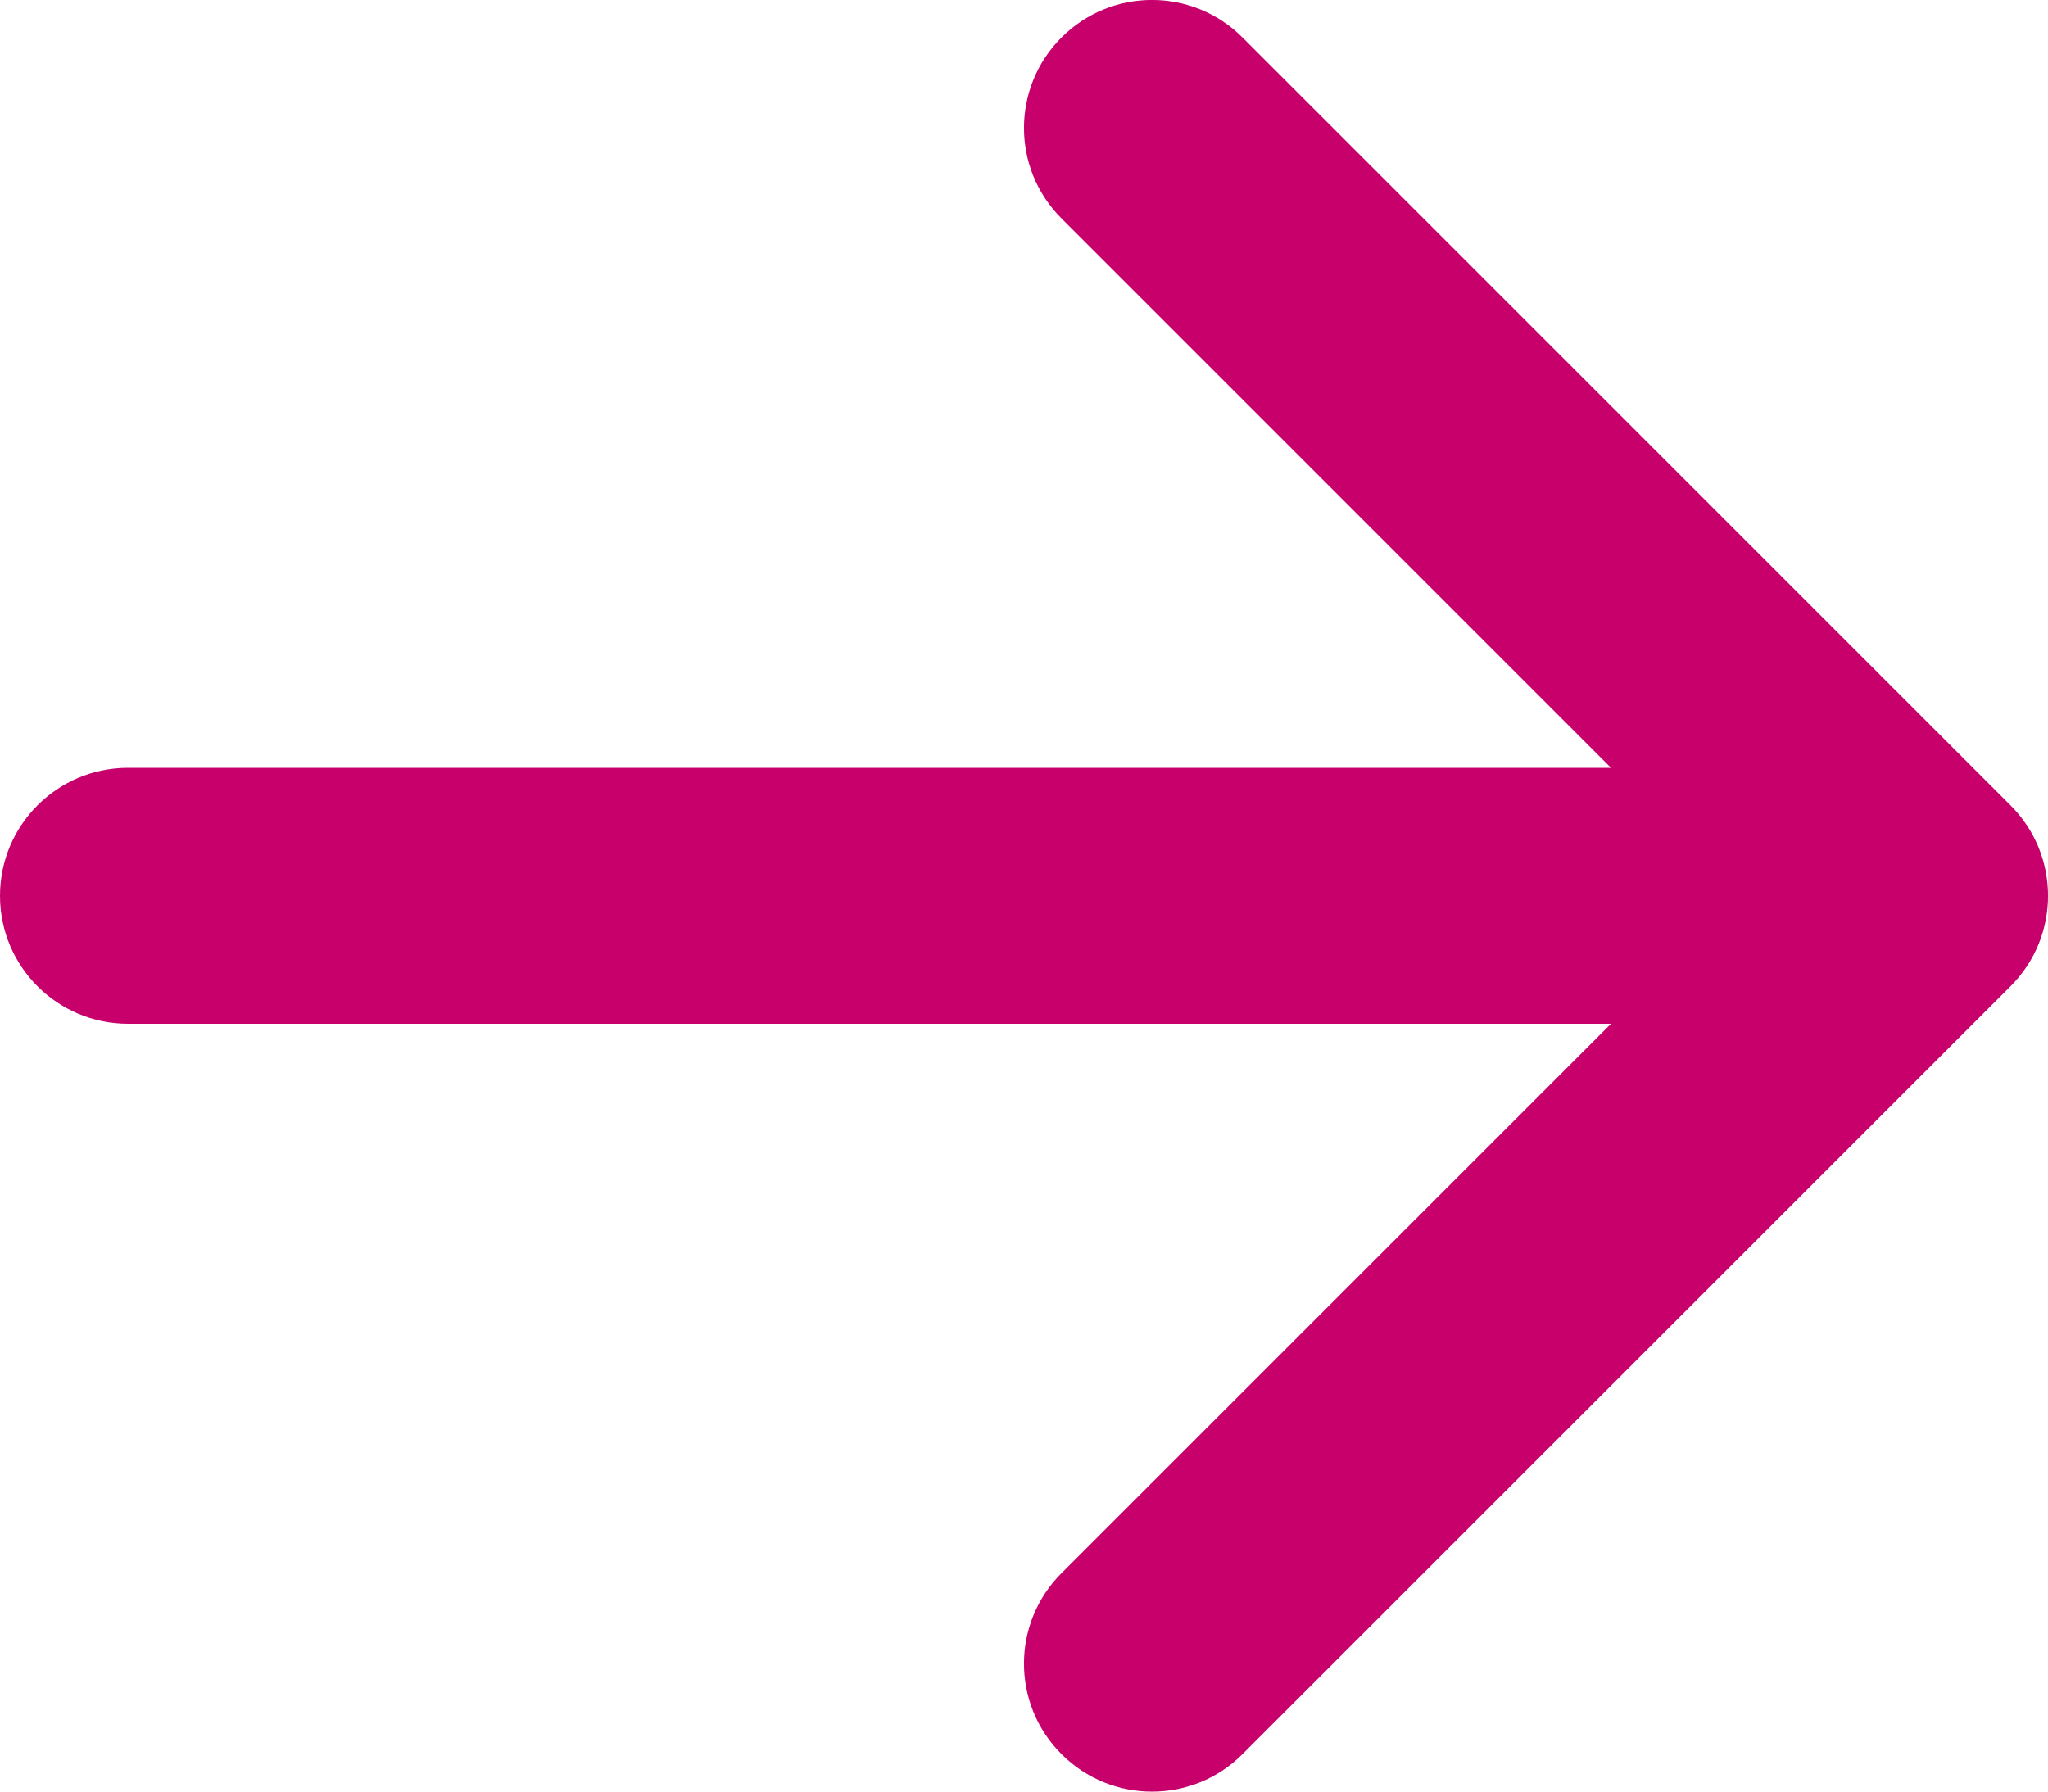
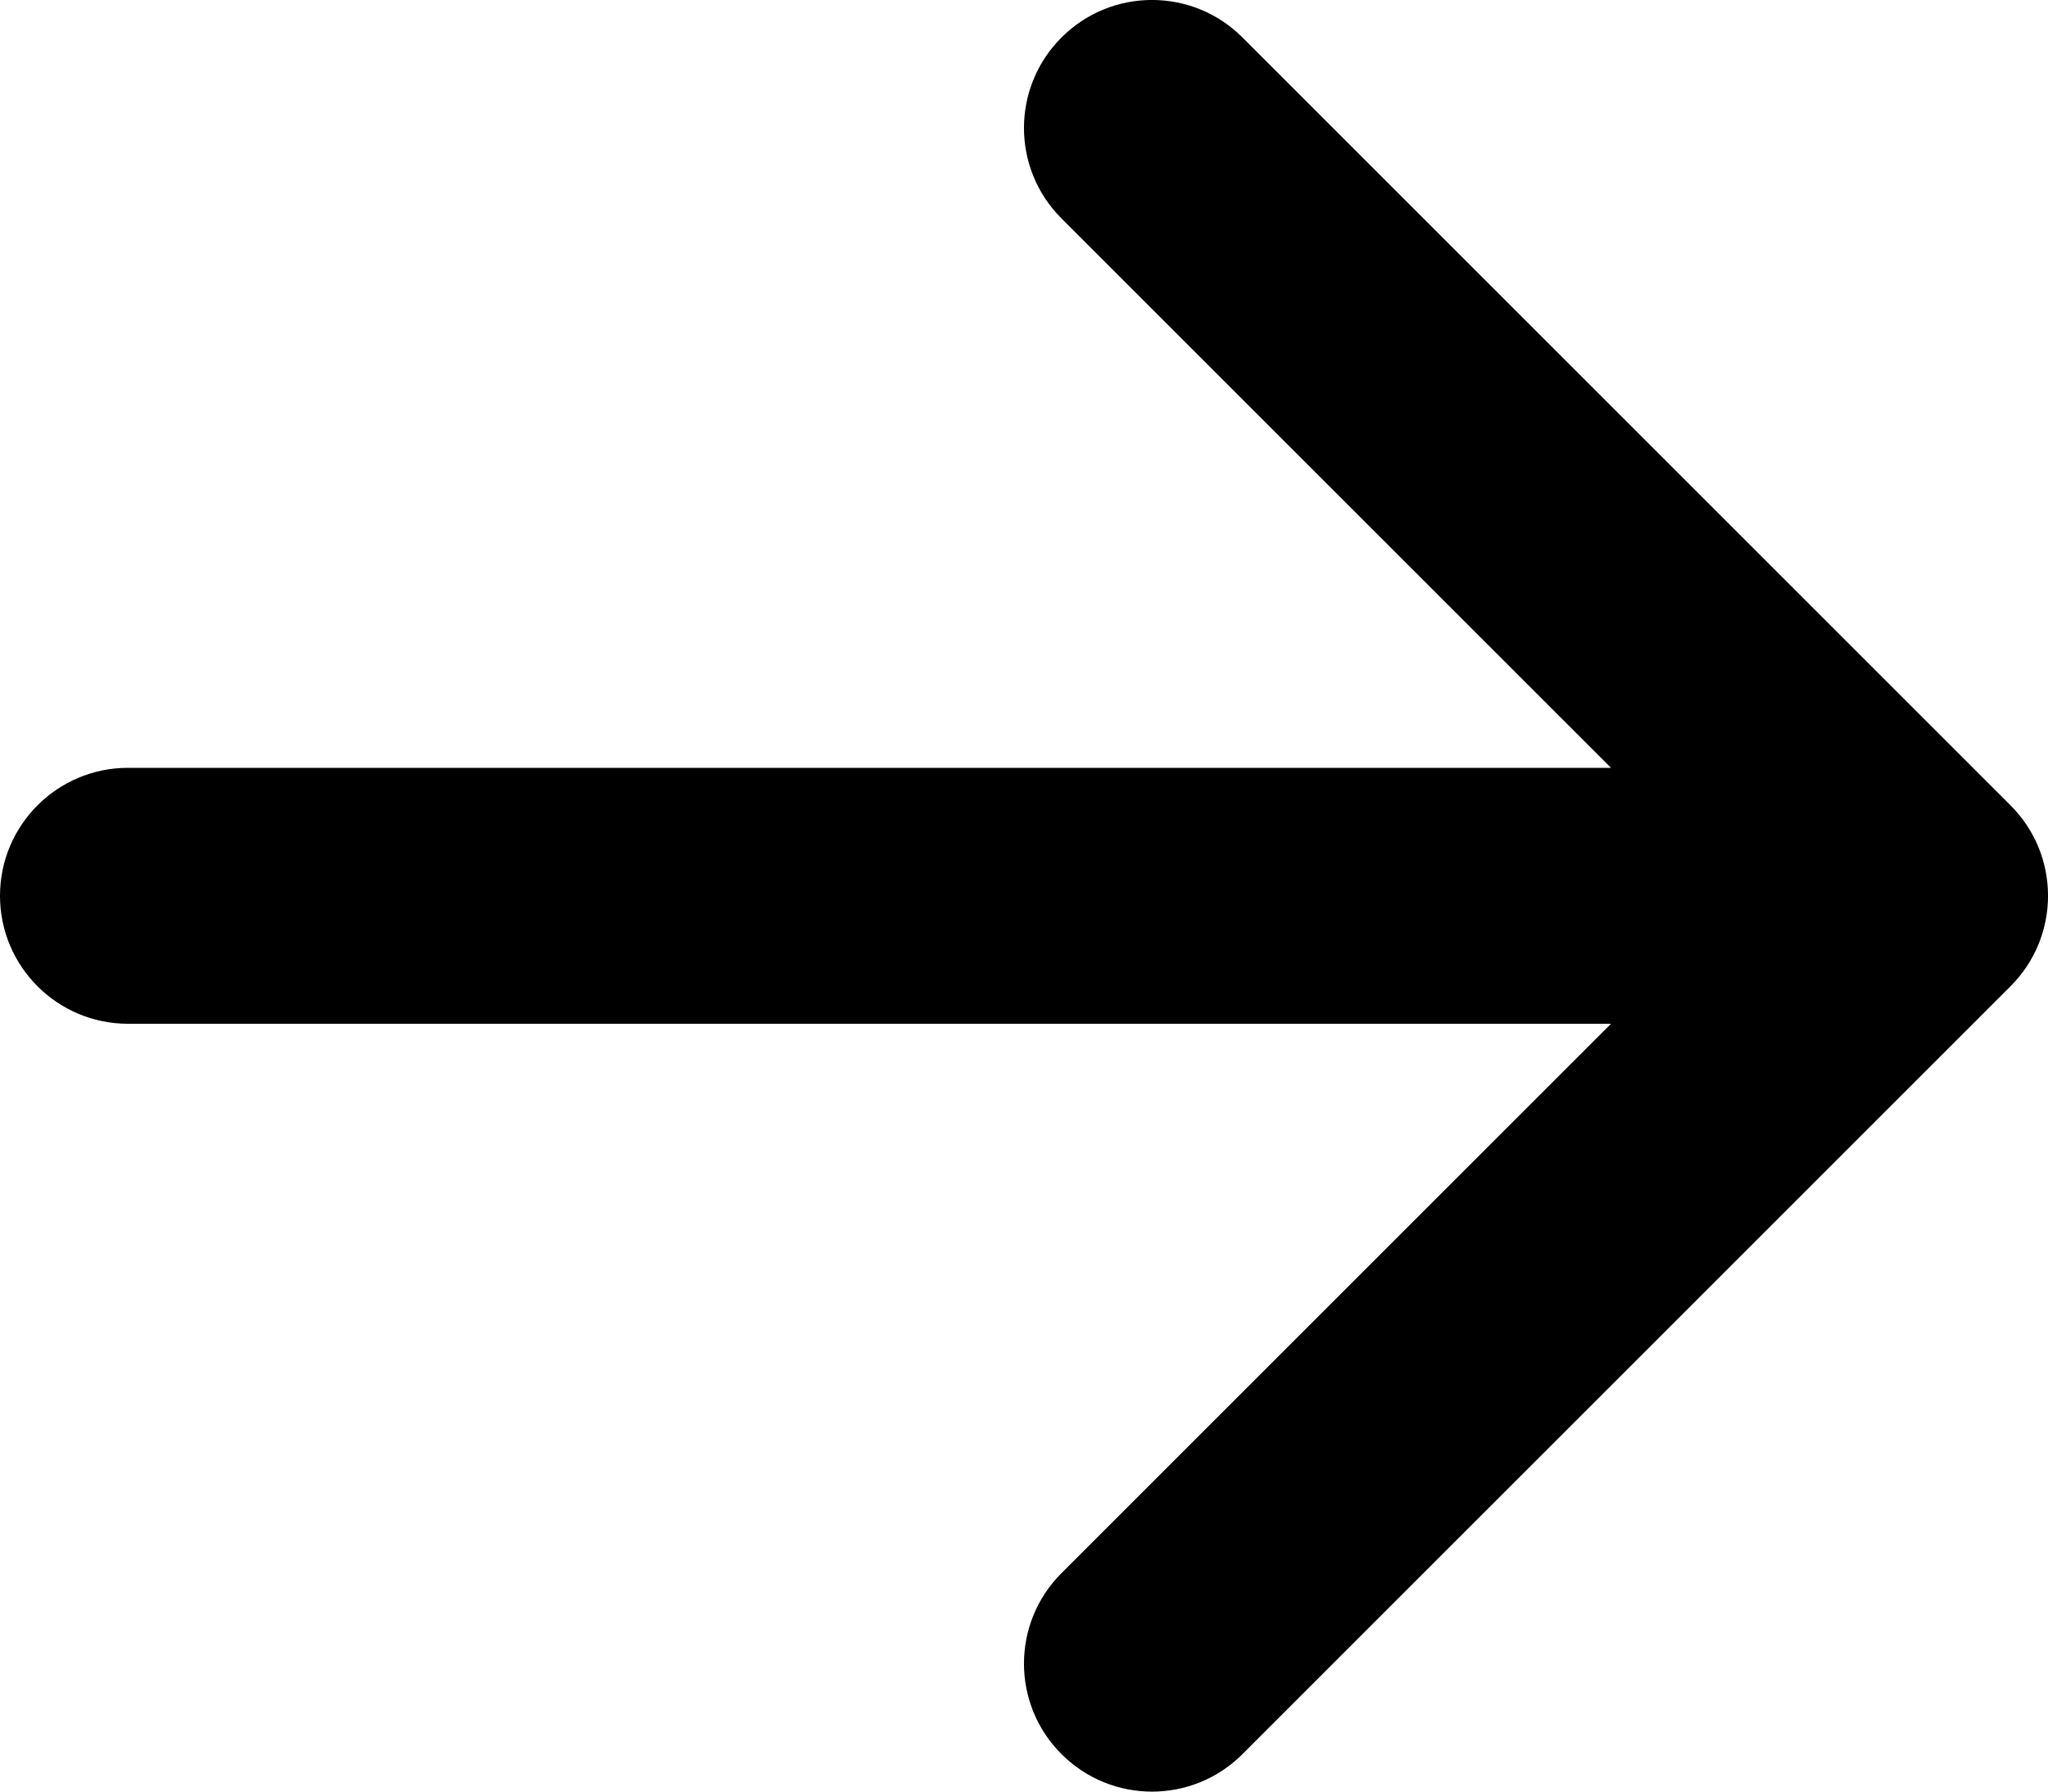
<svg xmlns="http://www.w3.org/2000/svg" width="16" height="14" viewBox="0 0 16 14" fill="none">
-   <g id="Group">
-     <path id="Shape" fill-rule="evenodd" clip-rule="evenodd" d="M8.293 0.293C8.683 -0.098 9.317 -0.098 9.707 0.293L15.707 6.293C16.098 6.683 16.098 7.317 15.707 7.707L9.707 13.707C9.317 14.098 8.683 14.098 8.293 13.707C7.902 13.317 7.902 12.683 8.293 12.293L12.586 8H1C0.448 8 0 7.552 0 7C0 6.448 0.448 6 1 6H12.586L8.293 1.707C7.902 1.317 7.902 0.683 8.293 0.293Z" fill="#C8006C" />
+   <g id="Group" fill="currentColor">
+     <path id="Shape" fill-rule="evenodd" clip-rule="evenodd" d="M8.293 0.293C8.683 -0.098 9.317 -0.098 9.707 0.293L15.707 6.293C16.098 6.683 16.098 7.317 15.707 7.707L9.707 13.707C9.317 14.098 8.683 14.098 8.293 13.707C7.902 13.317 7.902 12.683 8.293 12.293L12.586 8H1C0.448 8 0 7.552 0 7C0 6.448 0.448 6 1 6H12.586L8.293 1.707C7.902 1.317 7.902 0.683 8.293 0.293Z" />
  </g>
</svg>
